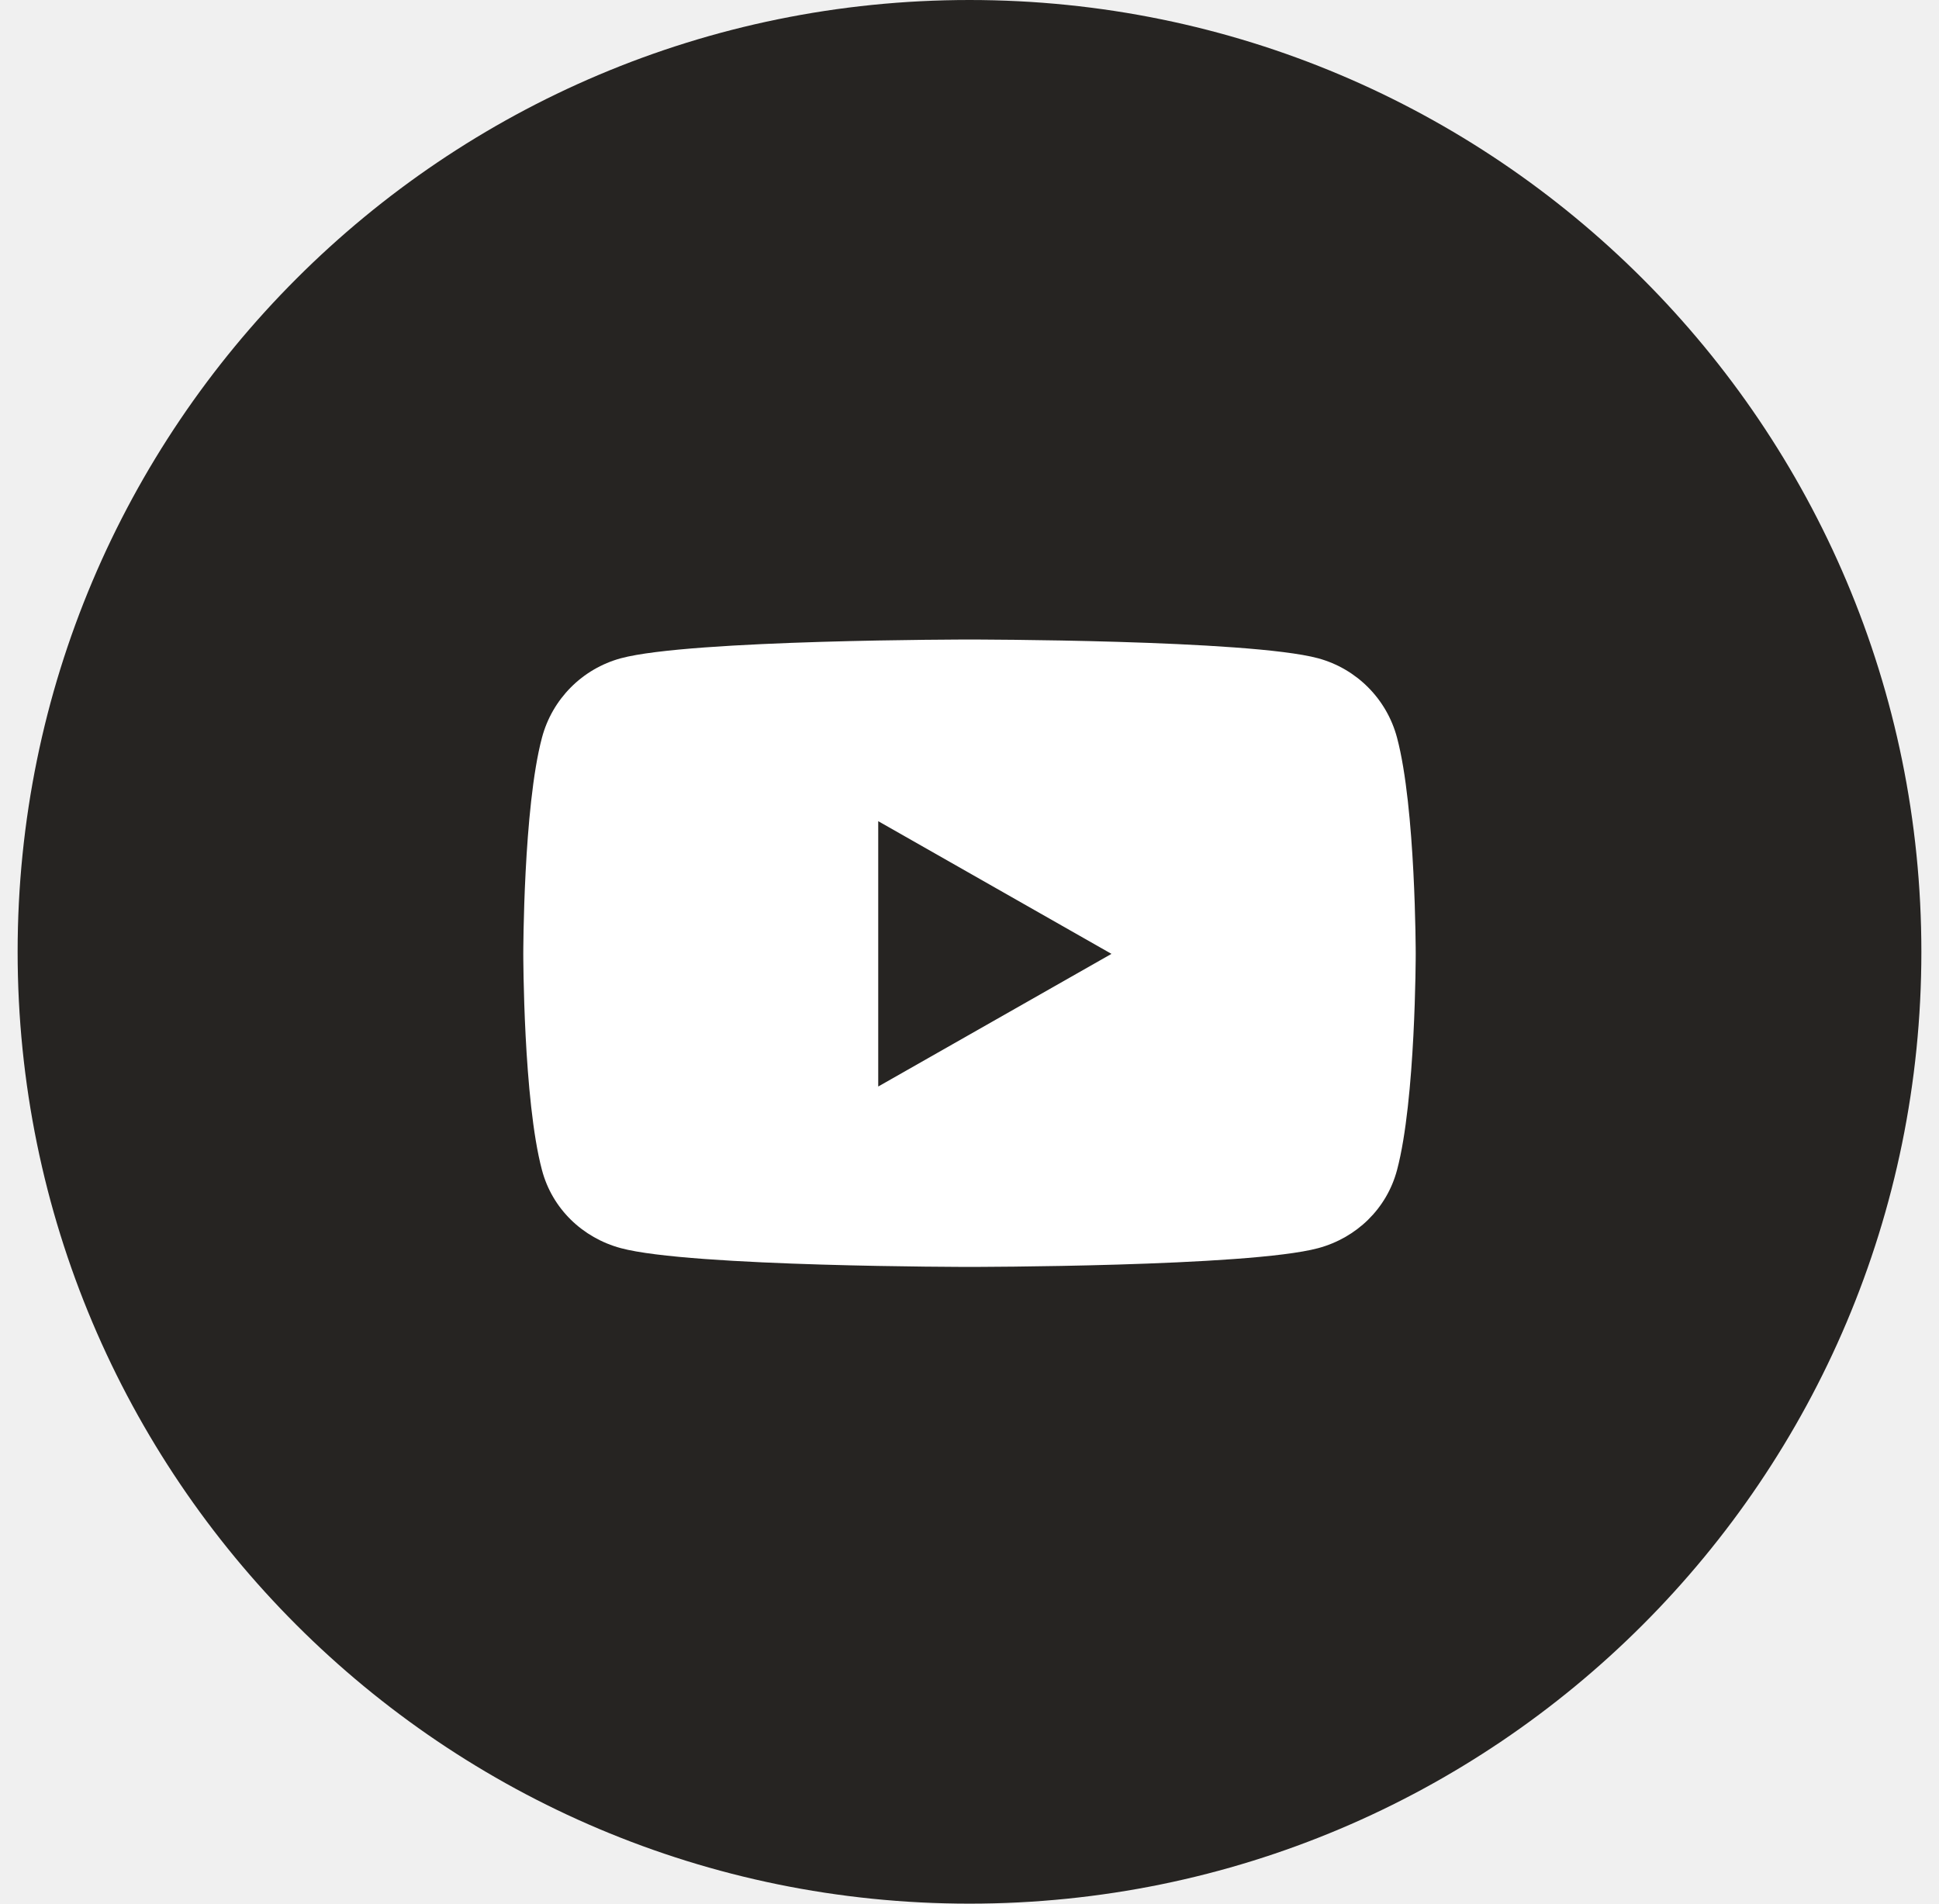
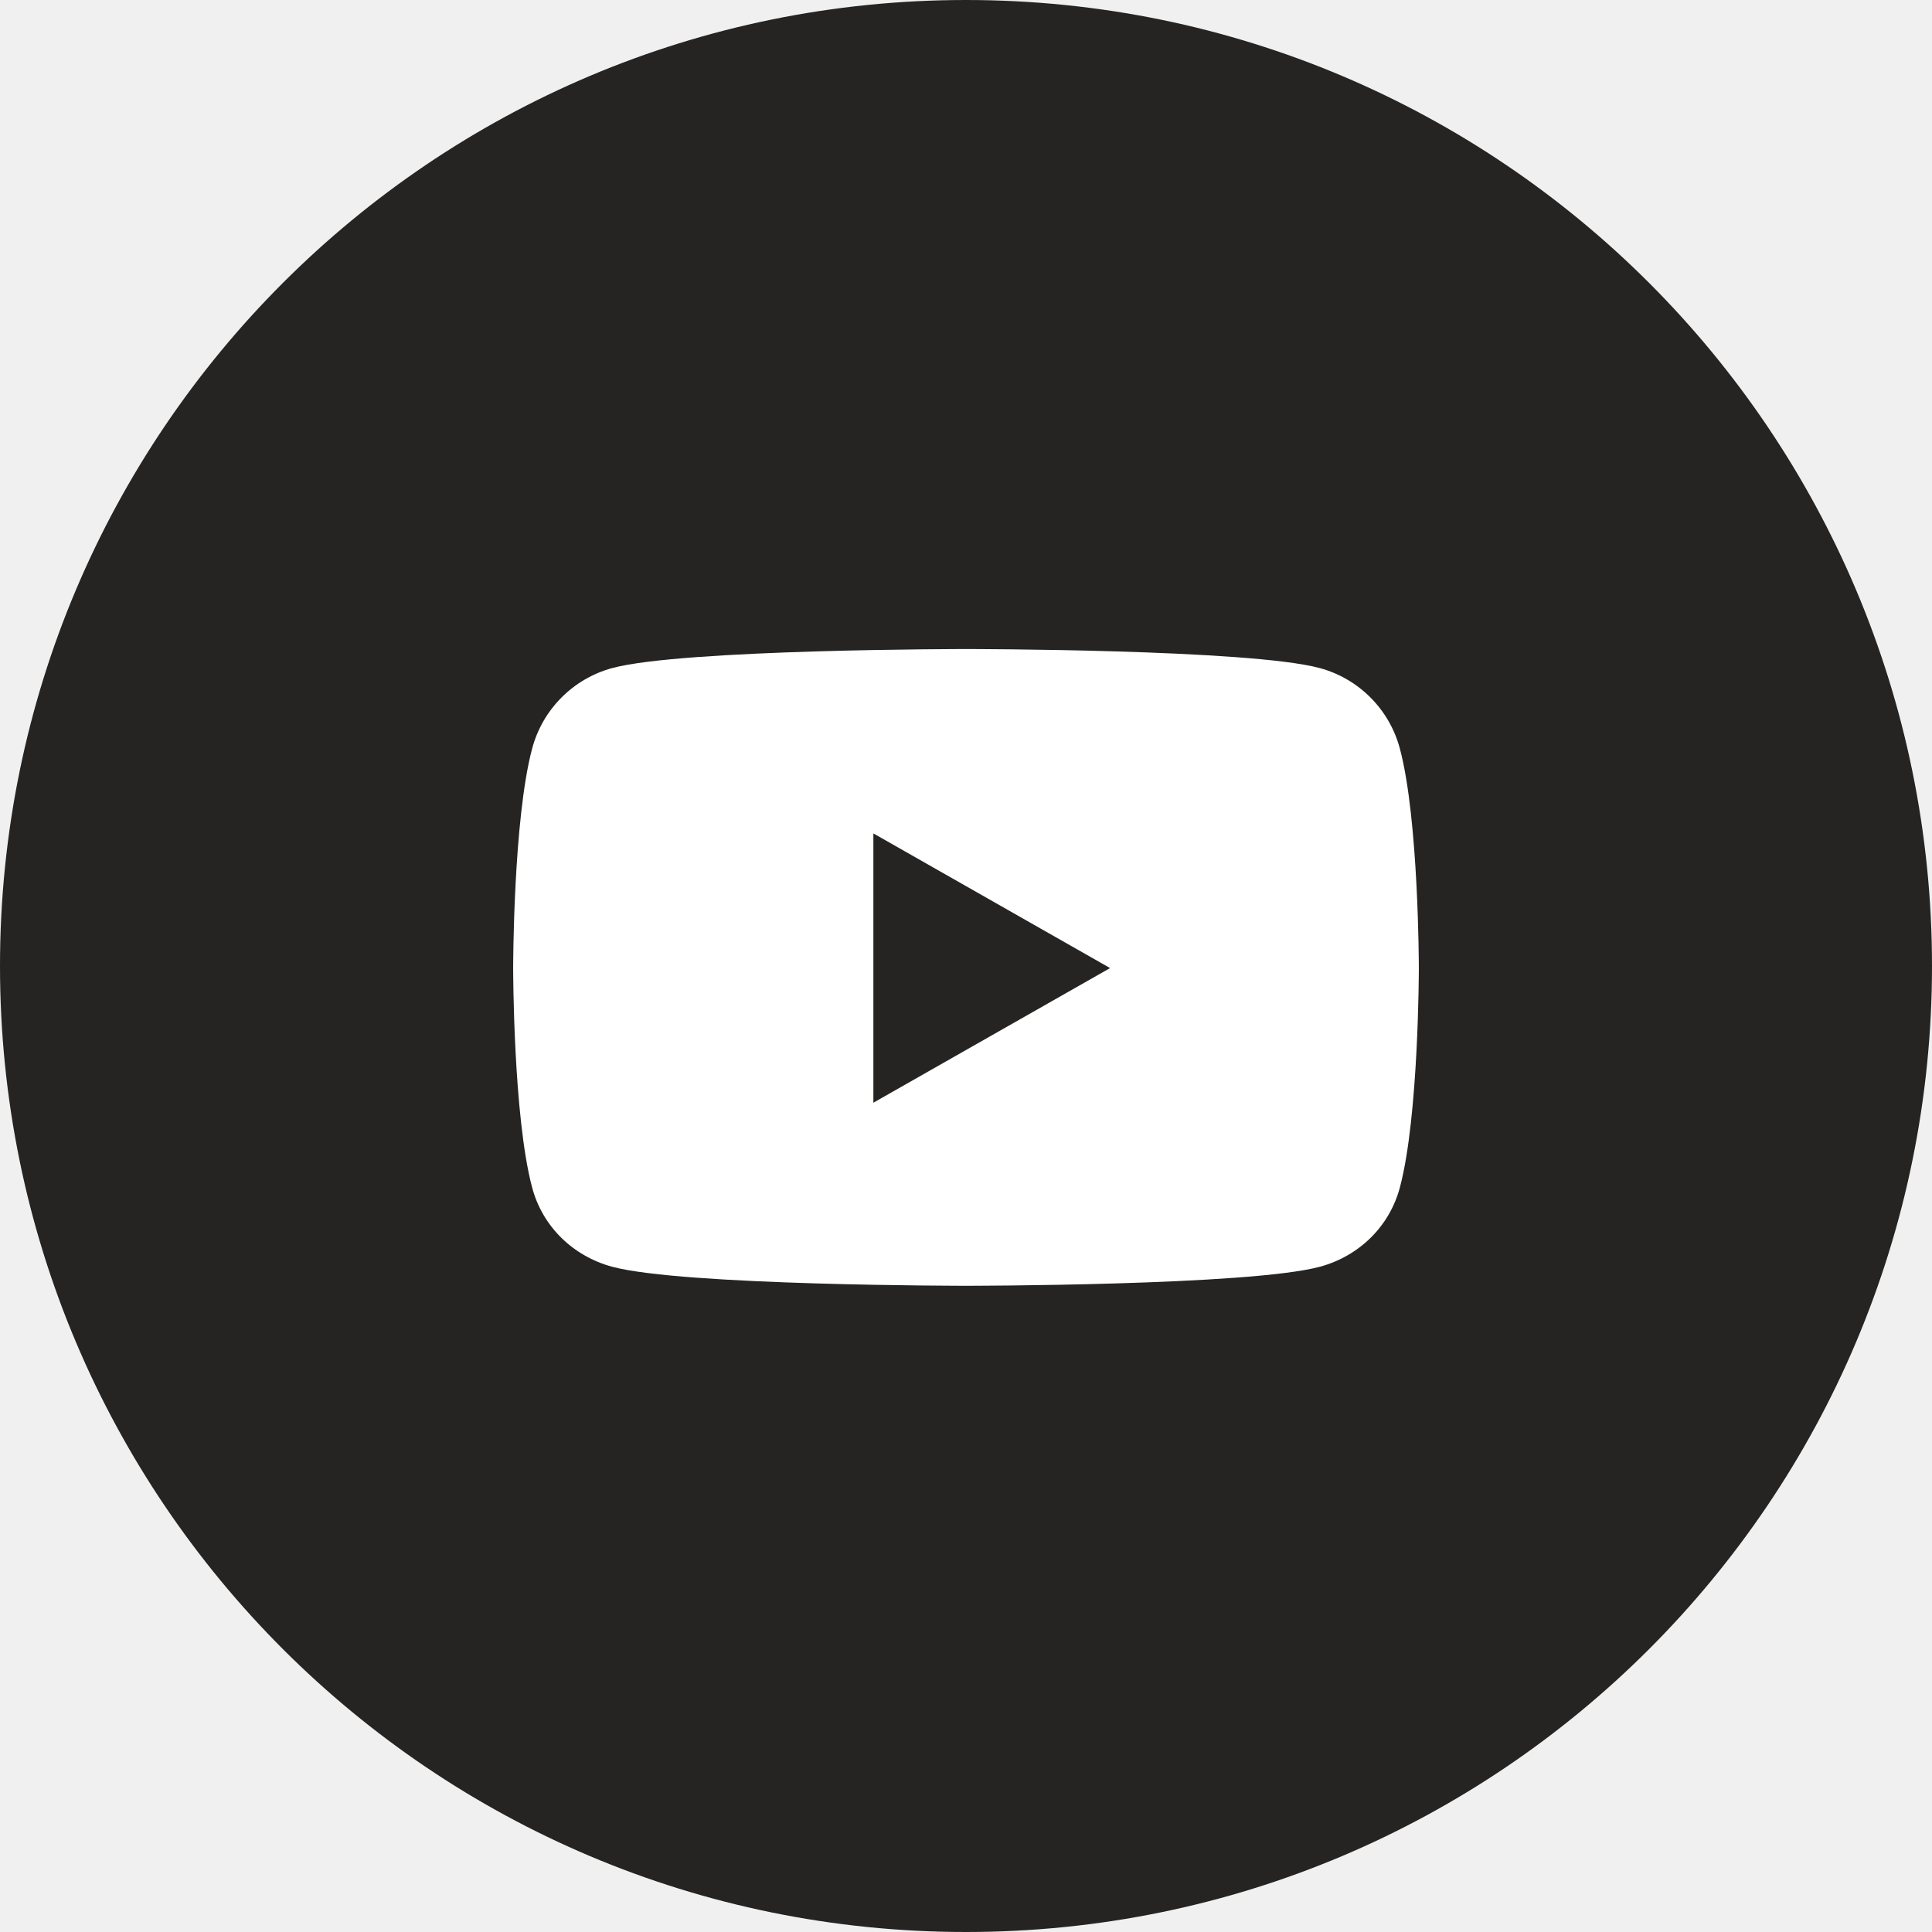
- <svg xmlns="http://www.w3.org/2000/svg" width="55" height="54">
-   <g fill-rule="nonzero" fill="none">
-     <path d="M27.5 0C12.585 0 .5 12.085.5 27s12.085 27 27 27 27-12.085 27-27-12.085-27-27-27z" fill="#262422" />
-     <path d="M39.627 20.925a3.18 3.18 0 0 0-2.238-2.252c-1.974-.532-9.889-.532-9.889-.532s-7.915 0-9.89.532a3.18 3.18 0 0 0-2.237 2.252c-.53 1.987-.53 6.133-.53 6.133s0 4.145.53 6.132c.29 1.096 1.149 1.923 2.238 2.216 1.974.532 9.889.532 9.889.532s7.915 0 9.89-.532c1.088-.293 1.946-1.12 2.237-2.216.53-1.987.53-6.132.53-6.132s0-4.146-.53-6.133zm-14.716 9.896v-7.527l6.616 3.764-6.616 3.763z" fill="#FFF" />
-   </g>
+ <svg xmlns="http://www.w3.org/2000/svg" viewBox="0 0 54 54">
+   <path d="M27 0C12.085 0 0 12.085 0 27s12.085 27 27 27 27-12.085 27-27S41.915 0 27 0z" fill="#262422" />
+   <path d="M39.127 20.925a3.18 3.18 0 0 0-2.238-2.252c-1.974-.532-9.889-.532-9.889-.532s-7.915 0-9.89.532a3.18 3.18 0 0 0-2.237 2.252c-.53 1.987-.53 6.133-.53 6.133s0 4.145.53 6.132c.29 1.096 1.149 1.923 2.238 2.216 1.974.532 9.889.532 9.889.532s7.915 0 9.89-.532c1.088-.293 1.946-1.12 2.237-2.216.53-1.987.53-6.132.53-6.132s0-4.146-.53-6.133zm-14.716 9.896v-7.527l6.616 3.764z" fill="#fff" />
</svg>
